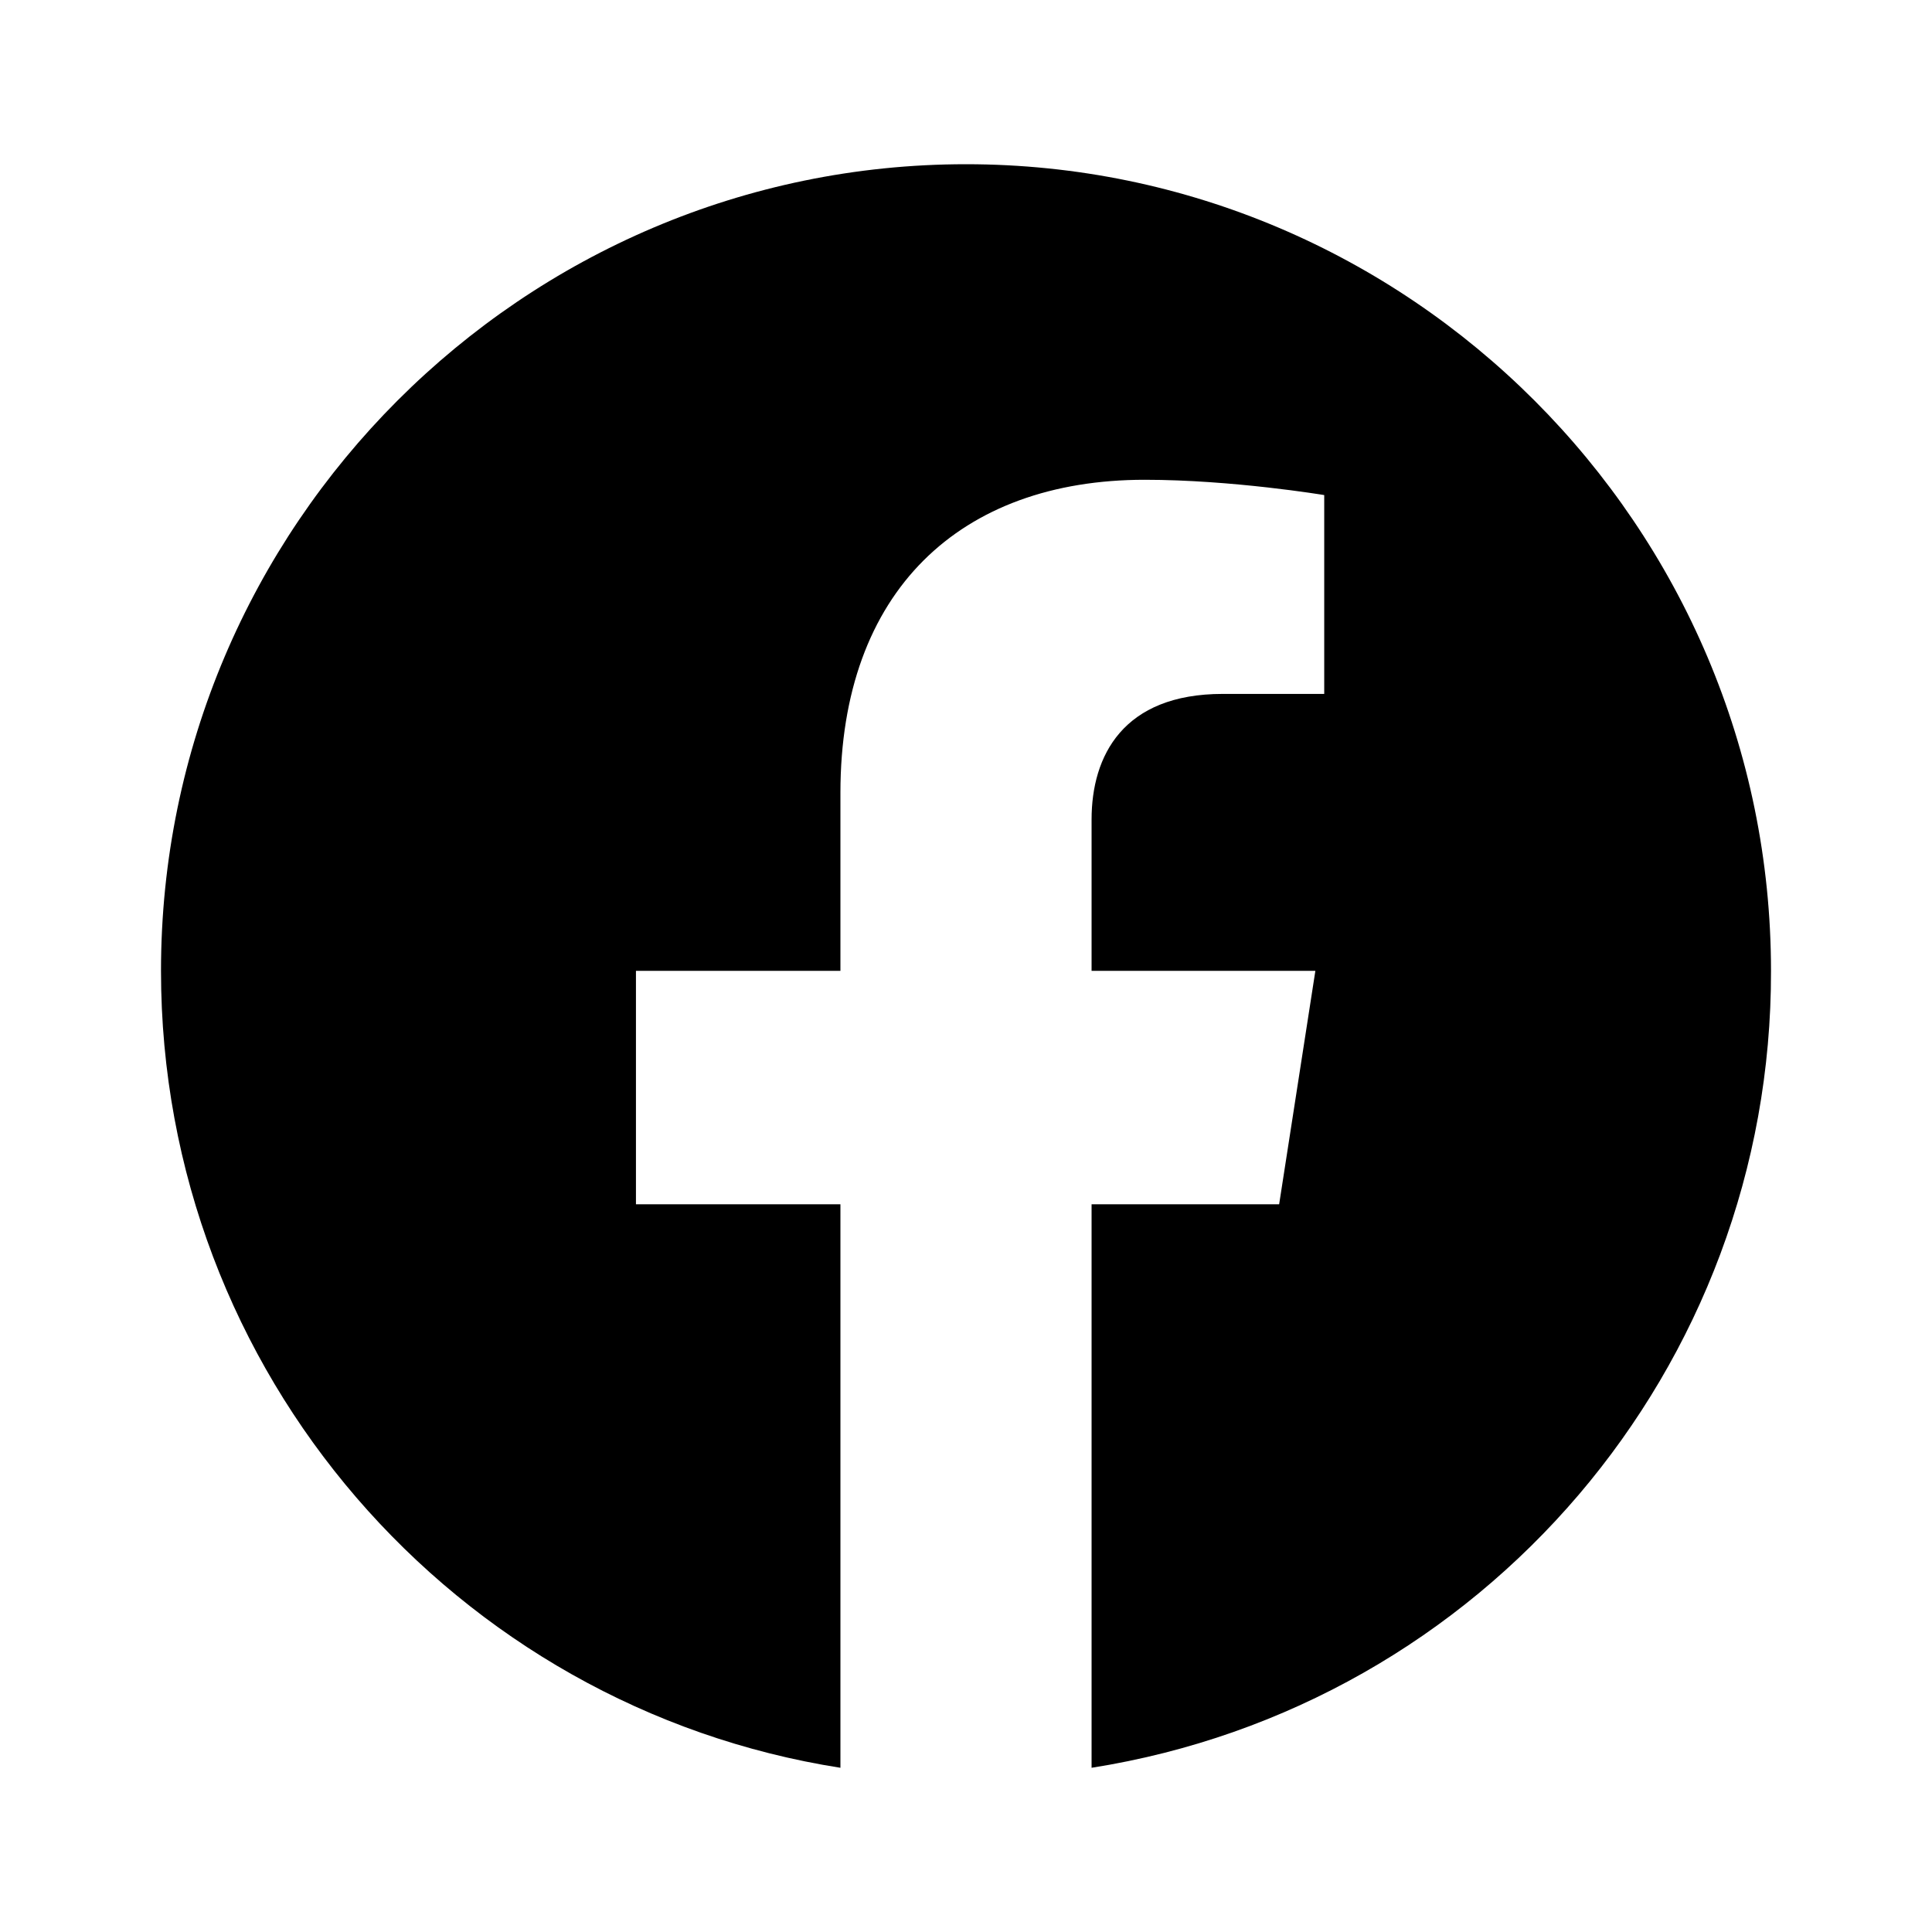
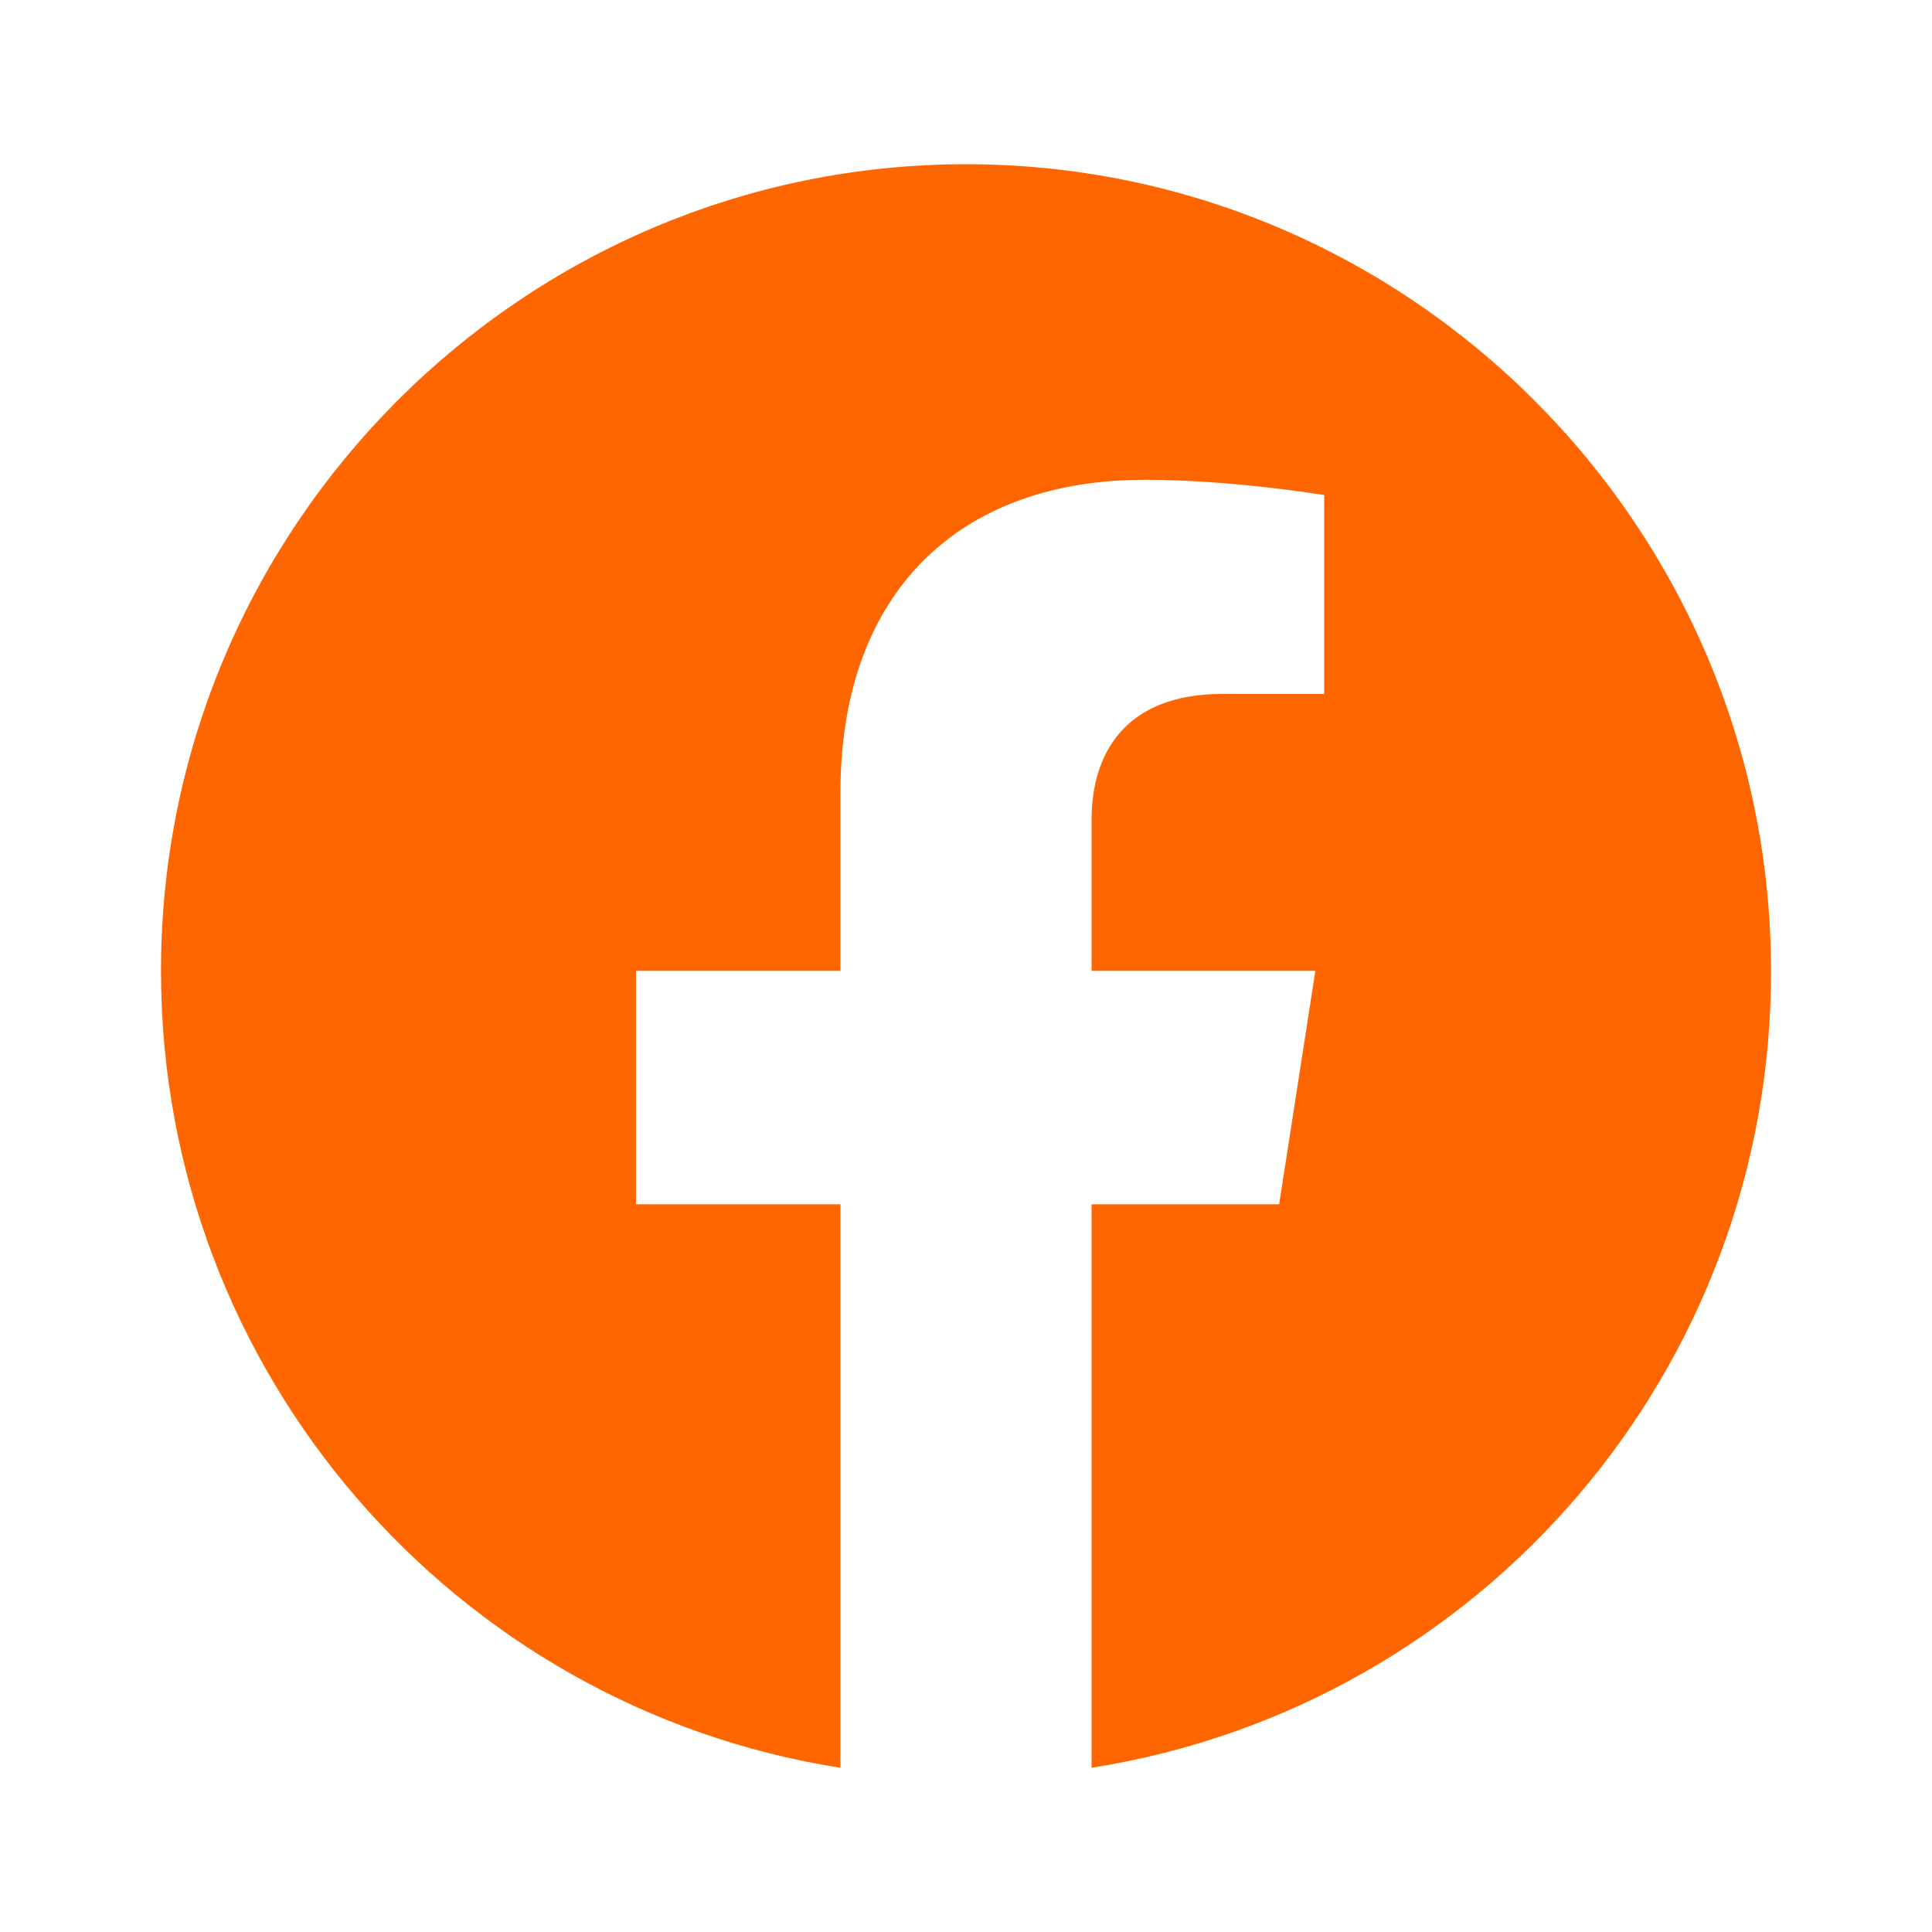
<svg xmlns="http://www.w3.org/2000/svg" version="1.1" width="24" height="24" viewBox="0 0 24 24">
-   <path fill="#000000" d="M12 2.04C6.5 2.04 2 6.53 2 12.06C2 17.06 5.66 21.21 10.44 21.96V14.96H7.9V12.06H10.44V9.85C10.44 7.34 11.93 5.96 14.22 5.96C15.31 5.96 16.45 6.15 16.45 6.15V8.62H15.19C13.95 8.62 13.56 9.39 13.56 10.18V12.06H16.34L15.89 14.96H13.56V21.96A10 10 0 0 0 22 12.06C22 6.53 17.5 2.04 12 2.04Z" />
+   <path fill="#FF6600" d="M12 2.04C6.5 2.04 2 6.53 2 12.06C2 17.06 5.66 21.21 10.44 21.96V14.96H7.9V12.06H10.44V9.85C10.44 7.34 11.93 5.96 14.22 5.96C15.31 5.96 16.45 6.15 16.45 6.15V8.62H15.19C13.95 8.62 13.56 9.39 13.56 10.18V12.06H16.34L15.89 14.96H13.56V21.96A10 10 0 0 0 22 12.06C22 6.53 17.5 2.04 12 2.04Z" />
</svg>
